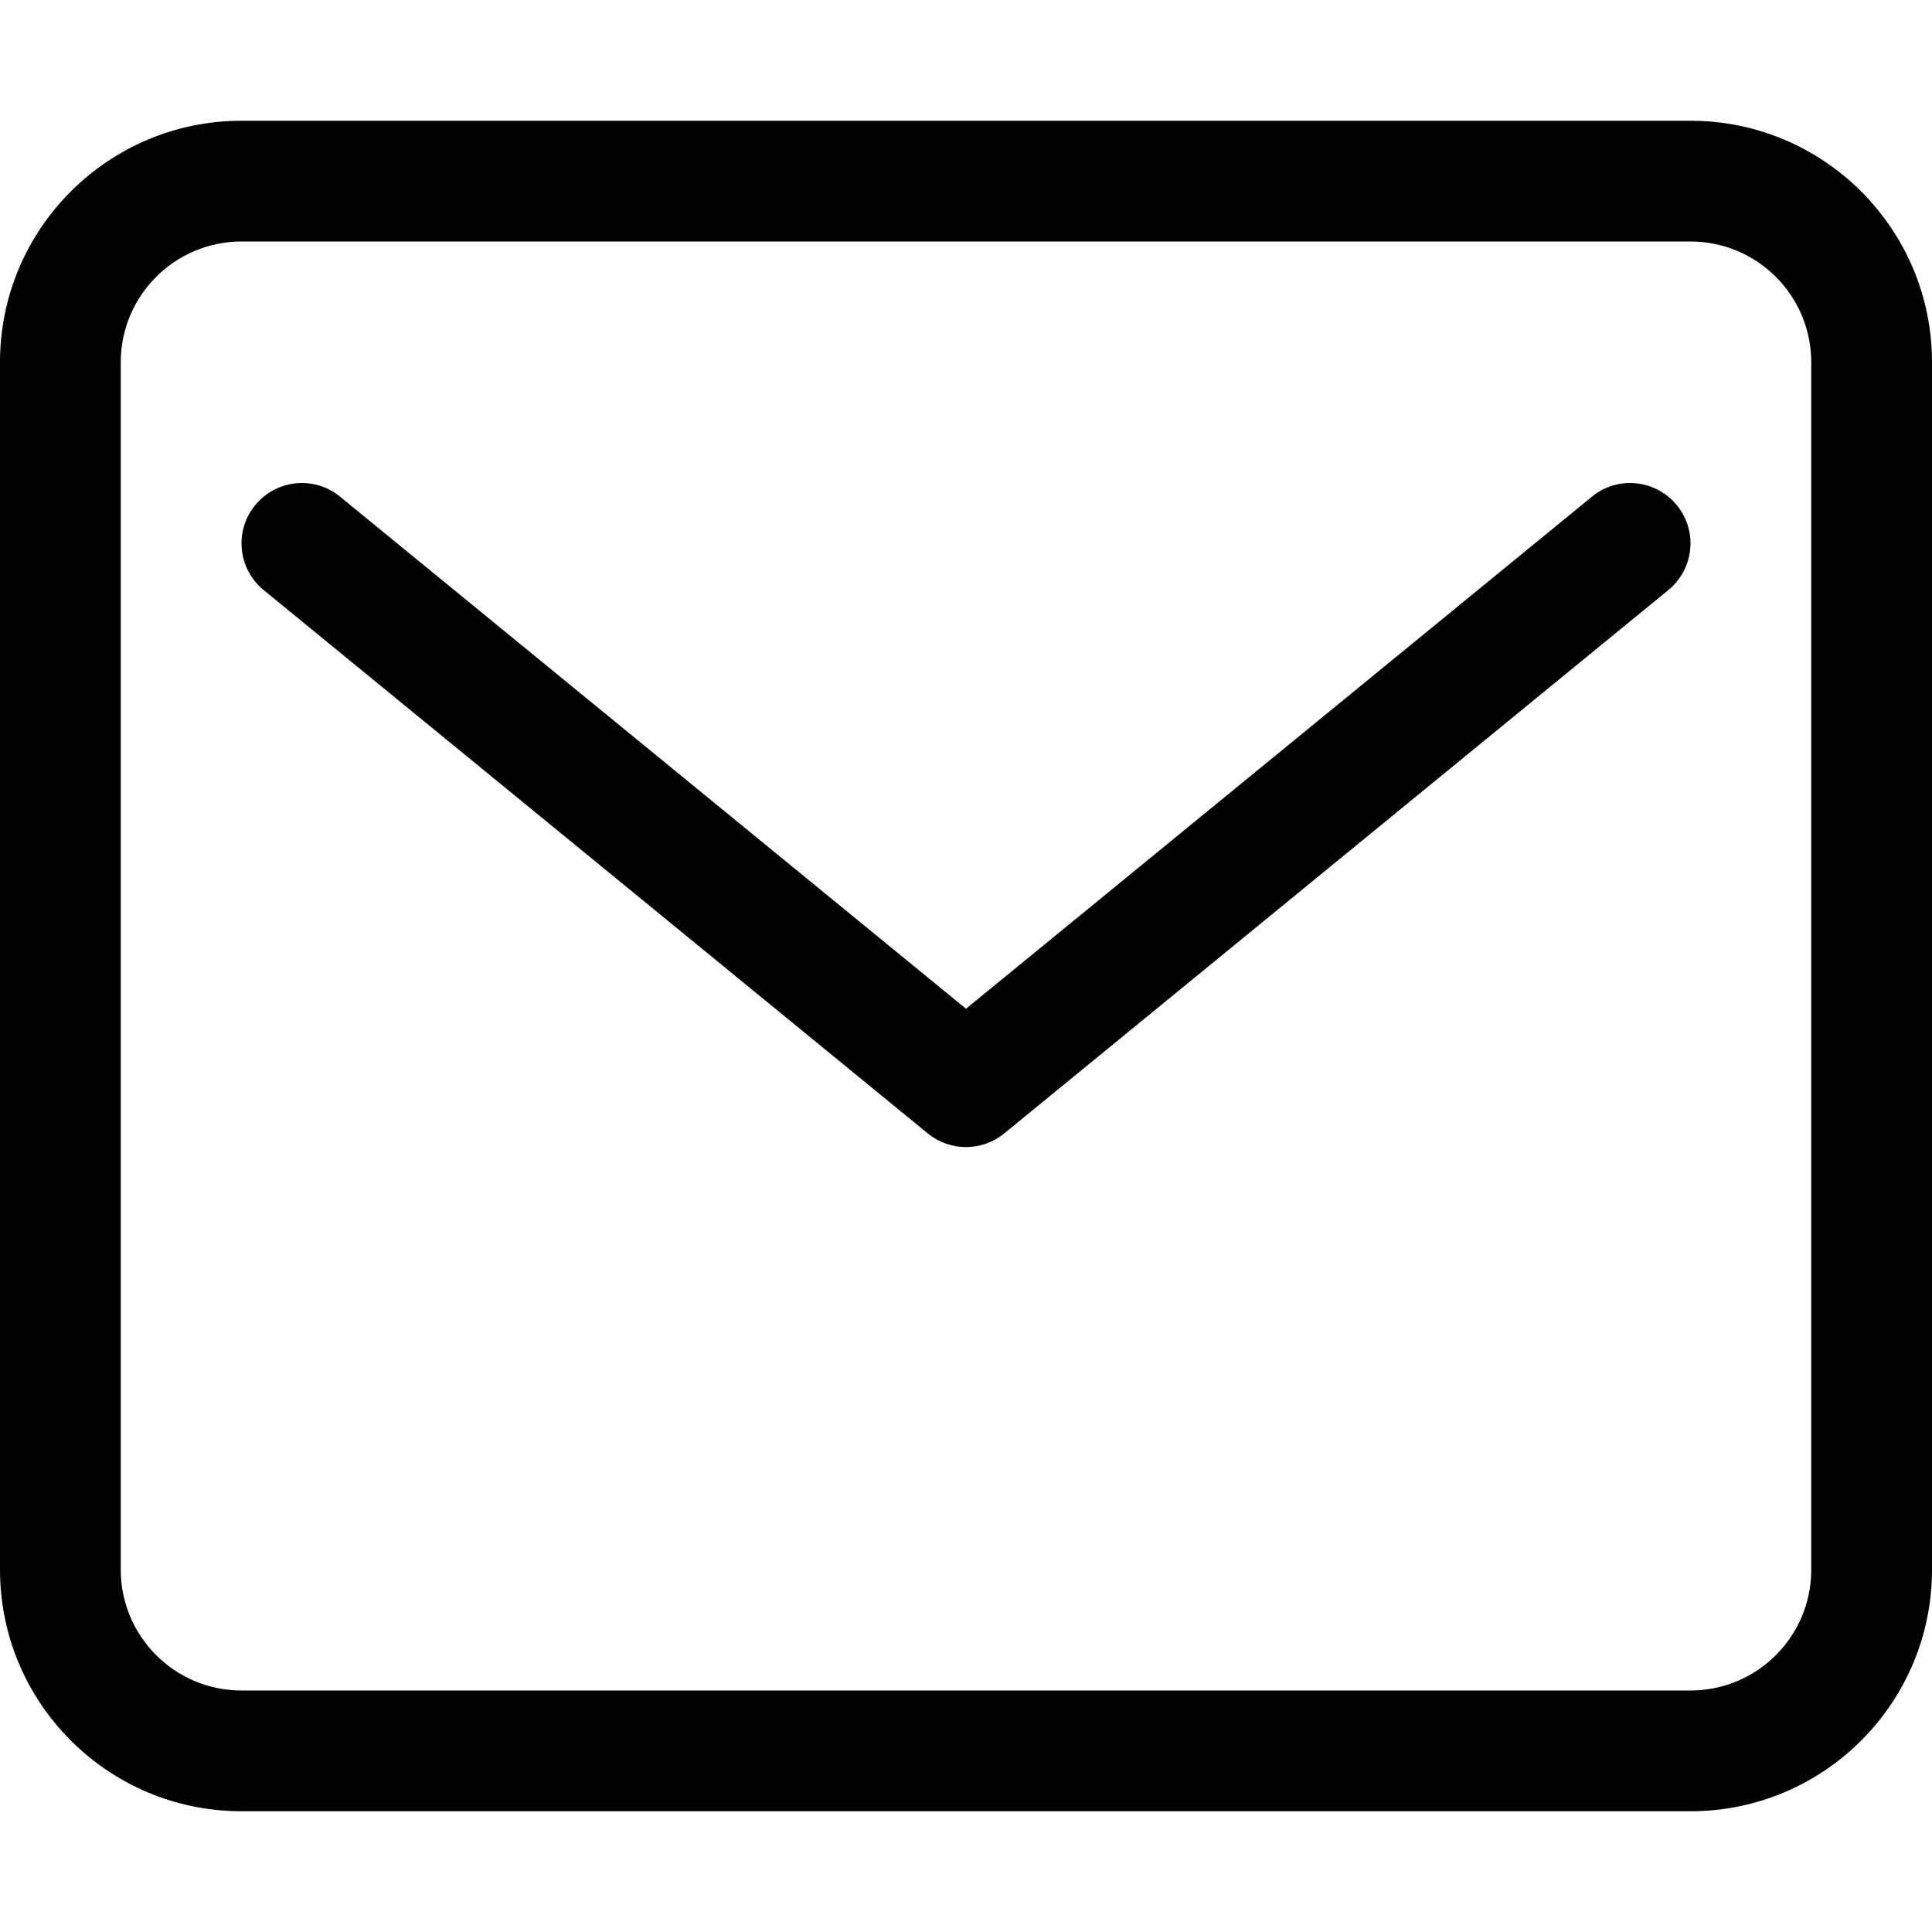
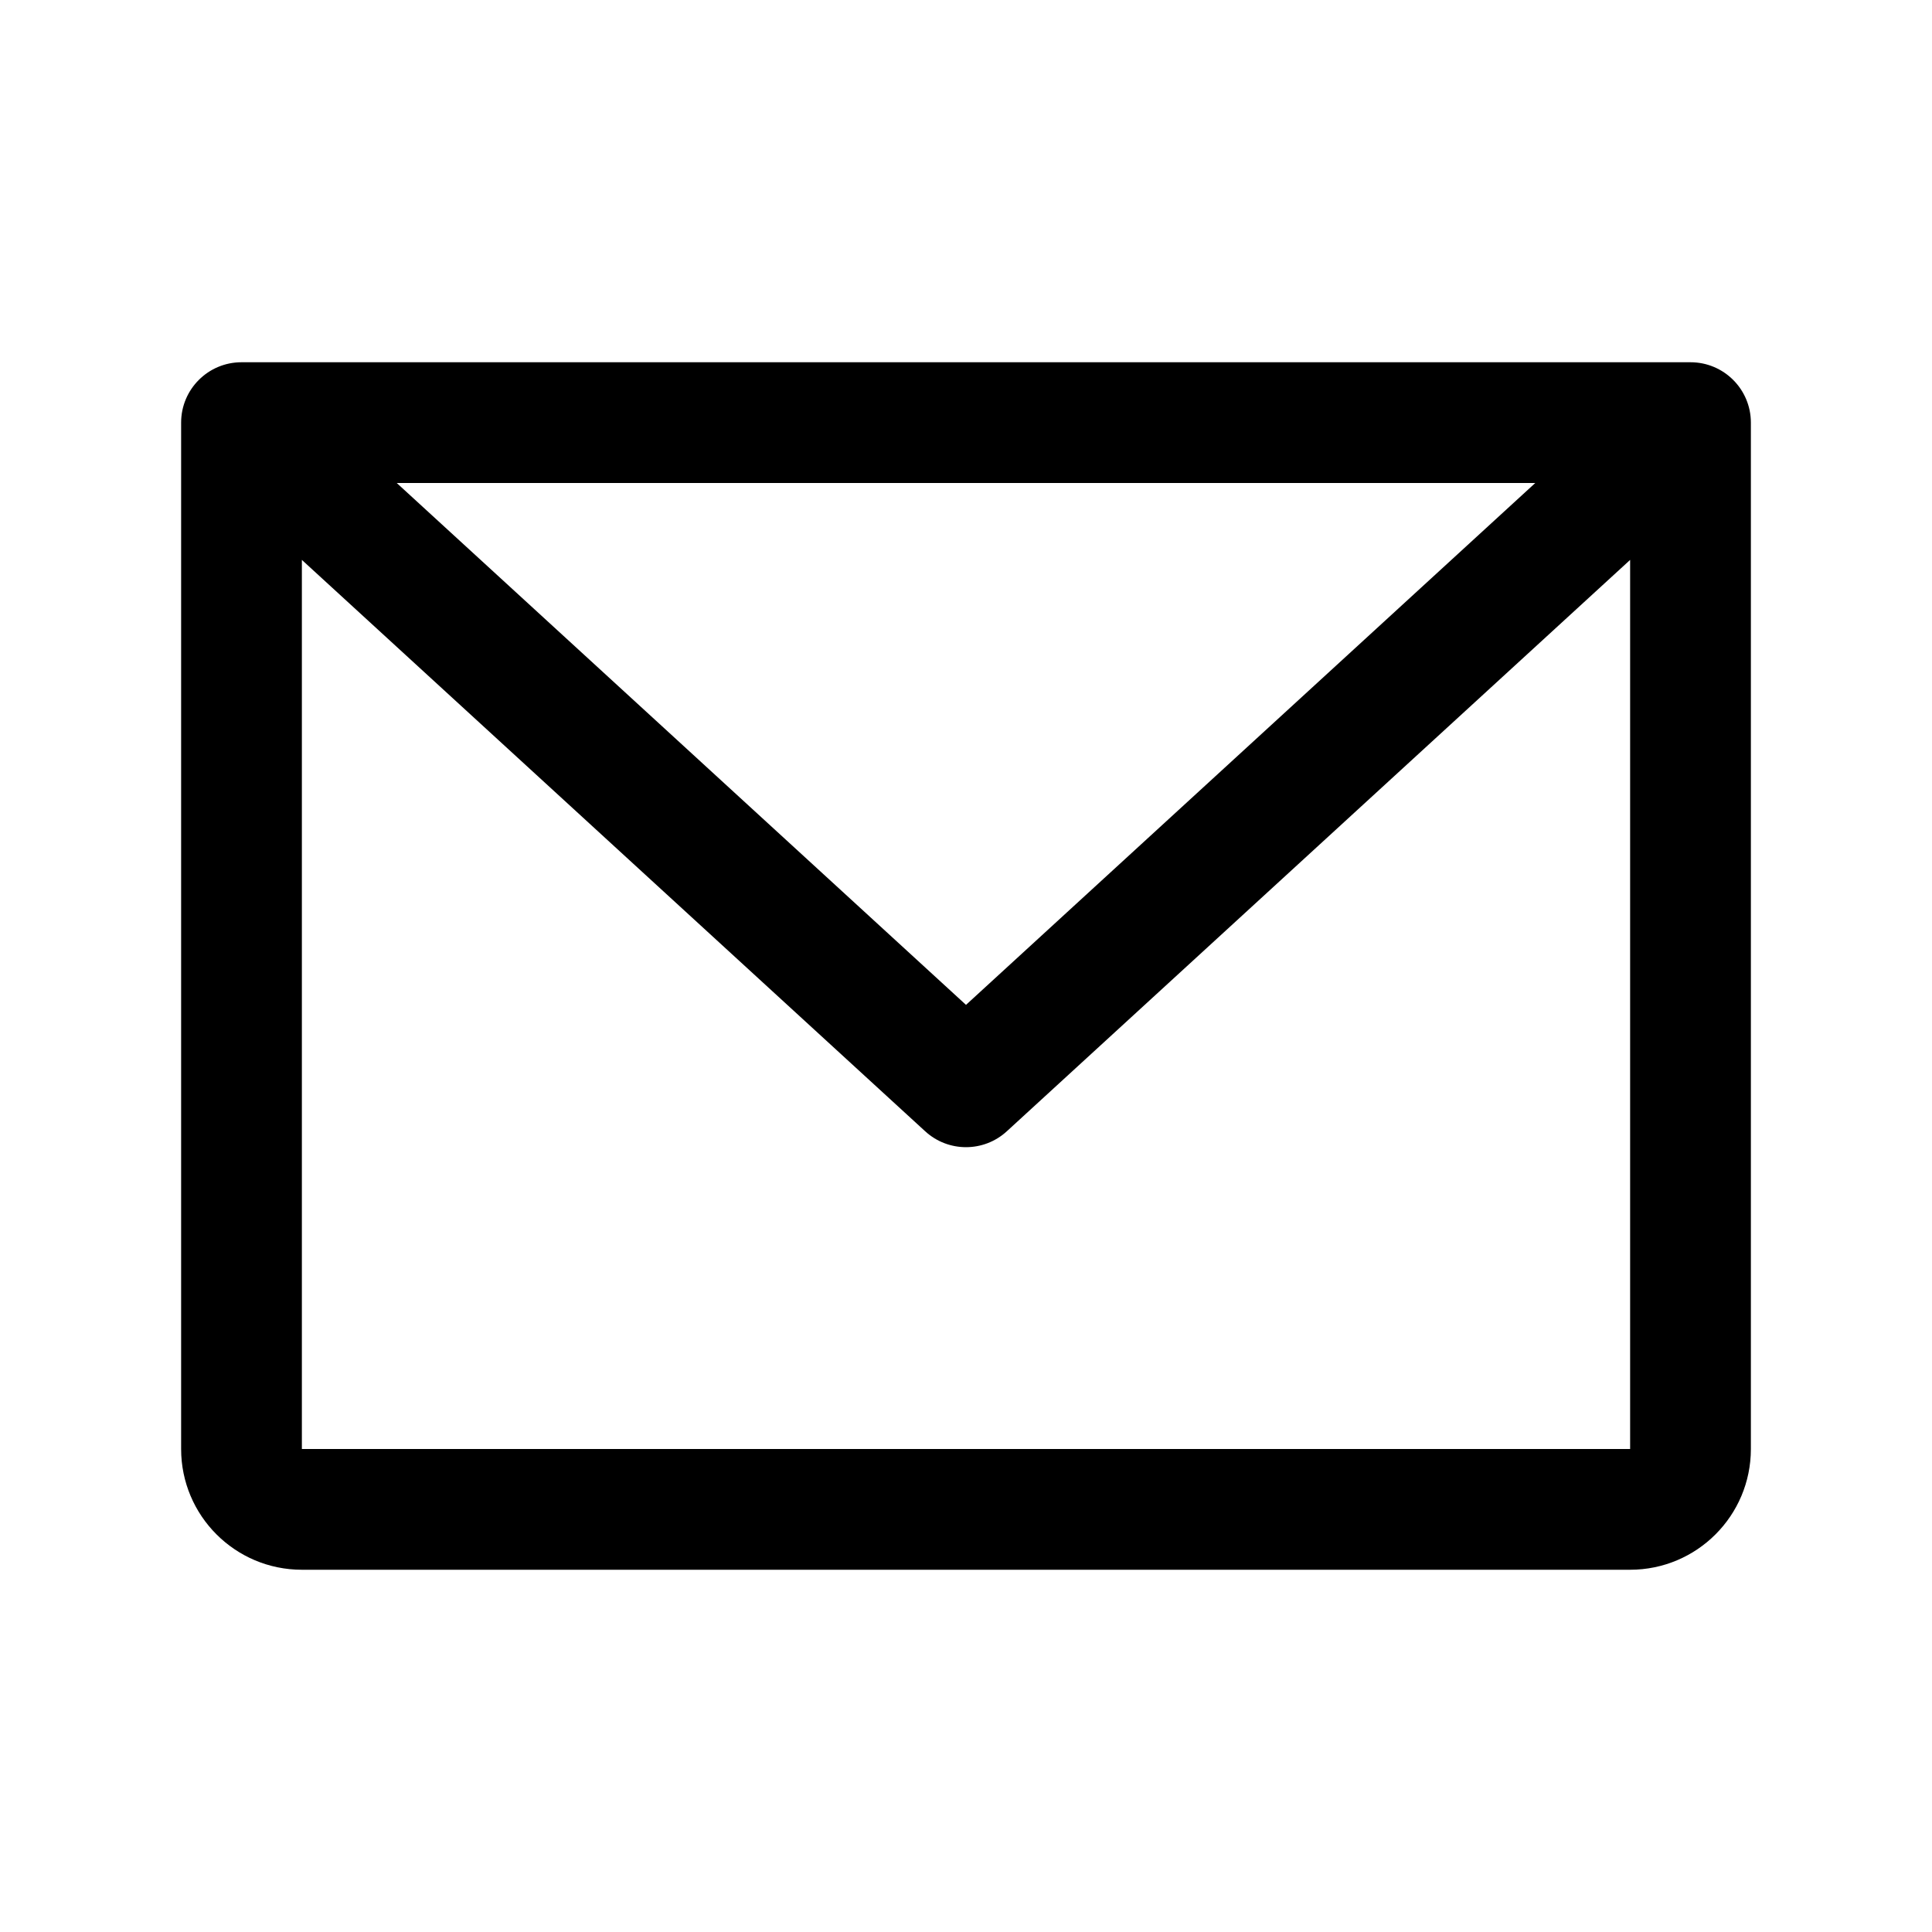
- <svg xmlns="http://www.w3.org/2000/svg" width="16" height="16" viewBox="0 0 16 16" fill="none">
-   <path d="M15 3C15 2.448 14.552 2 14 2H2C1.448 2 1 2.448 1 3V13C1 13.552 1.448 14 2 14H14C14.552 14 15 13.552 15 13V3ZM16 13C16 14.104 15.104 15 14 15H2C0.896 15 0 14.104 0 13V3C0 1.896 0.896 1 2 1H14C15.104 1 16 1.896 16 3V13Z" fill="currentColor" />
-   <path d="M13.184 4.113C13.397 3.938 13.712 3.97 13.887 4.184C14.062 4.397 14.03 4.712 13.816 4.887L8.316 9.387C8.132 9.537 7.868 9.537 7.684 9.387L2.184 4.887C1.97 4.712 1.938 4.397 2.113 4.184C2.288 3.97 2.603 3.938 2.816 4.113L8 8.354L13.184 4.113Z" fill="currentColor" />
+ <svg xmlns="http://www.w3.org/2000/svg" viewBox="0 0 256 256" fill="currentColor">
+   <path d="M224,48H32a8,8,0,0,0-8,8V192a16,16,0,0,0,16,16H216a16,16,0,0,0,16-16V56A8,8,0,0,0,224,48ZM203.43,64,128,133.15,52.57,64ZM216,192H40V74.19l82.59,75.71a8,8,0,0,0,10.82,0L216,74.19V192Z" />
</svg>
